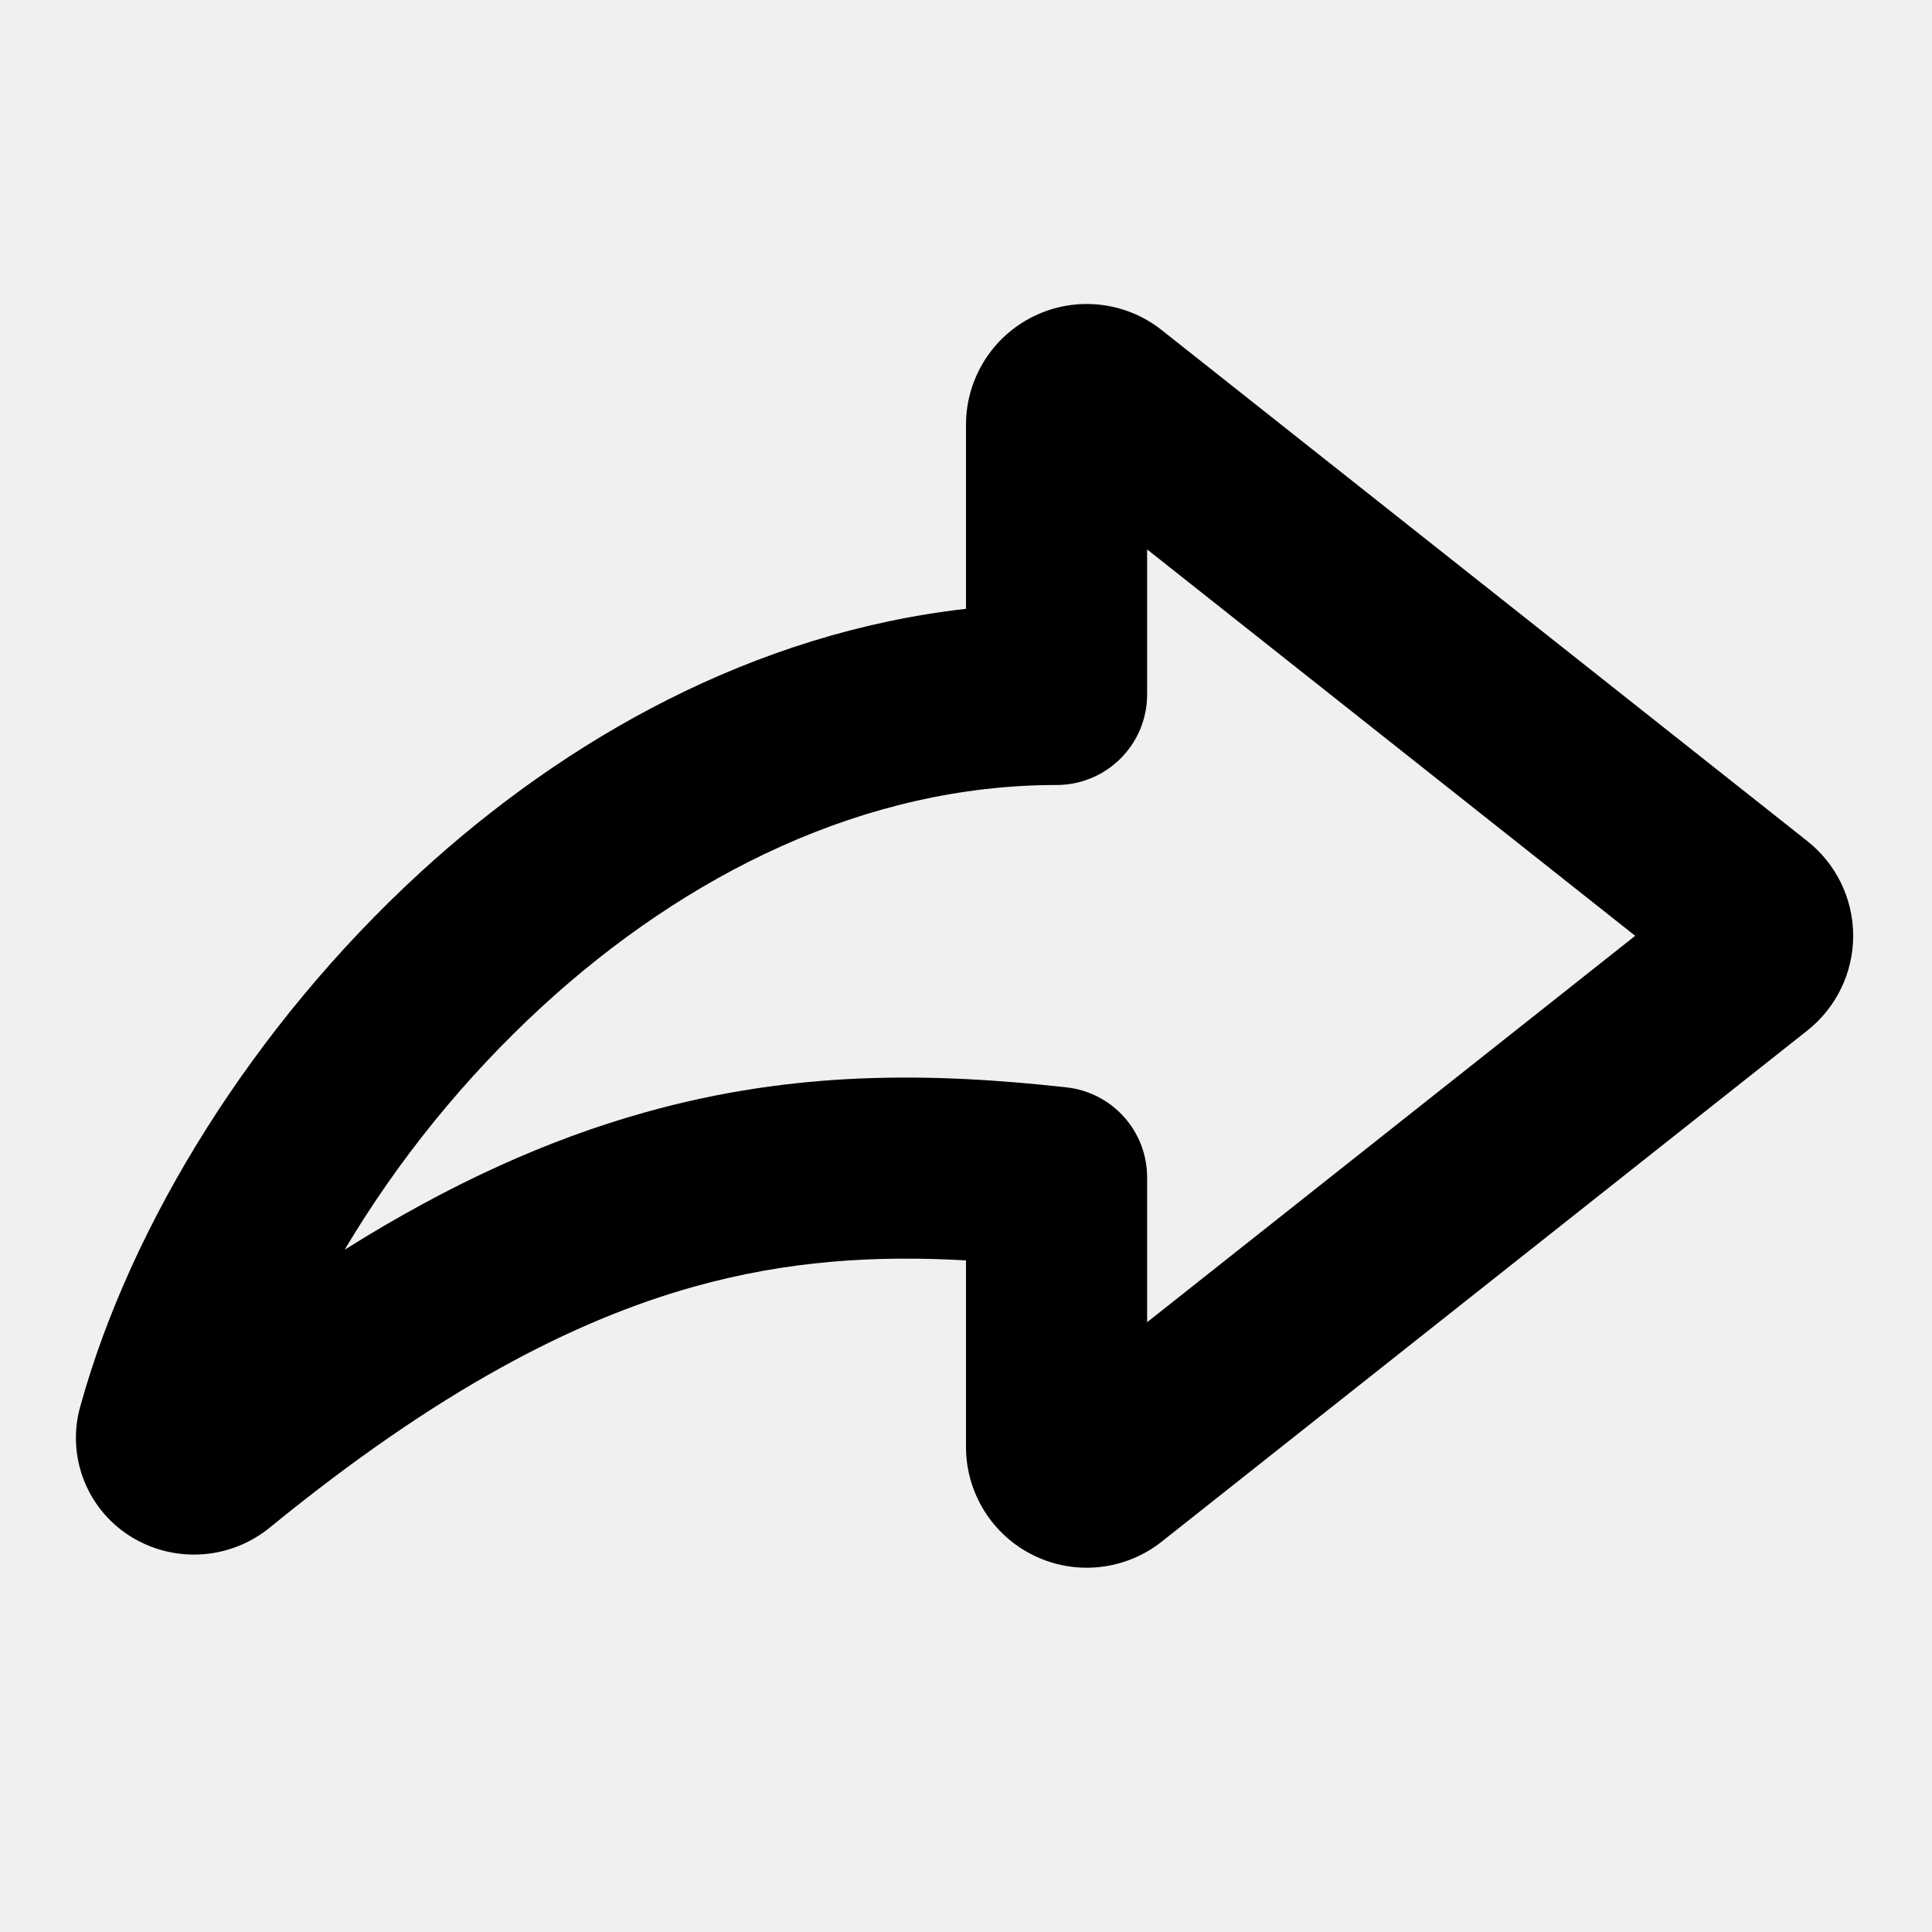
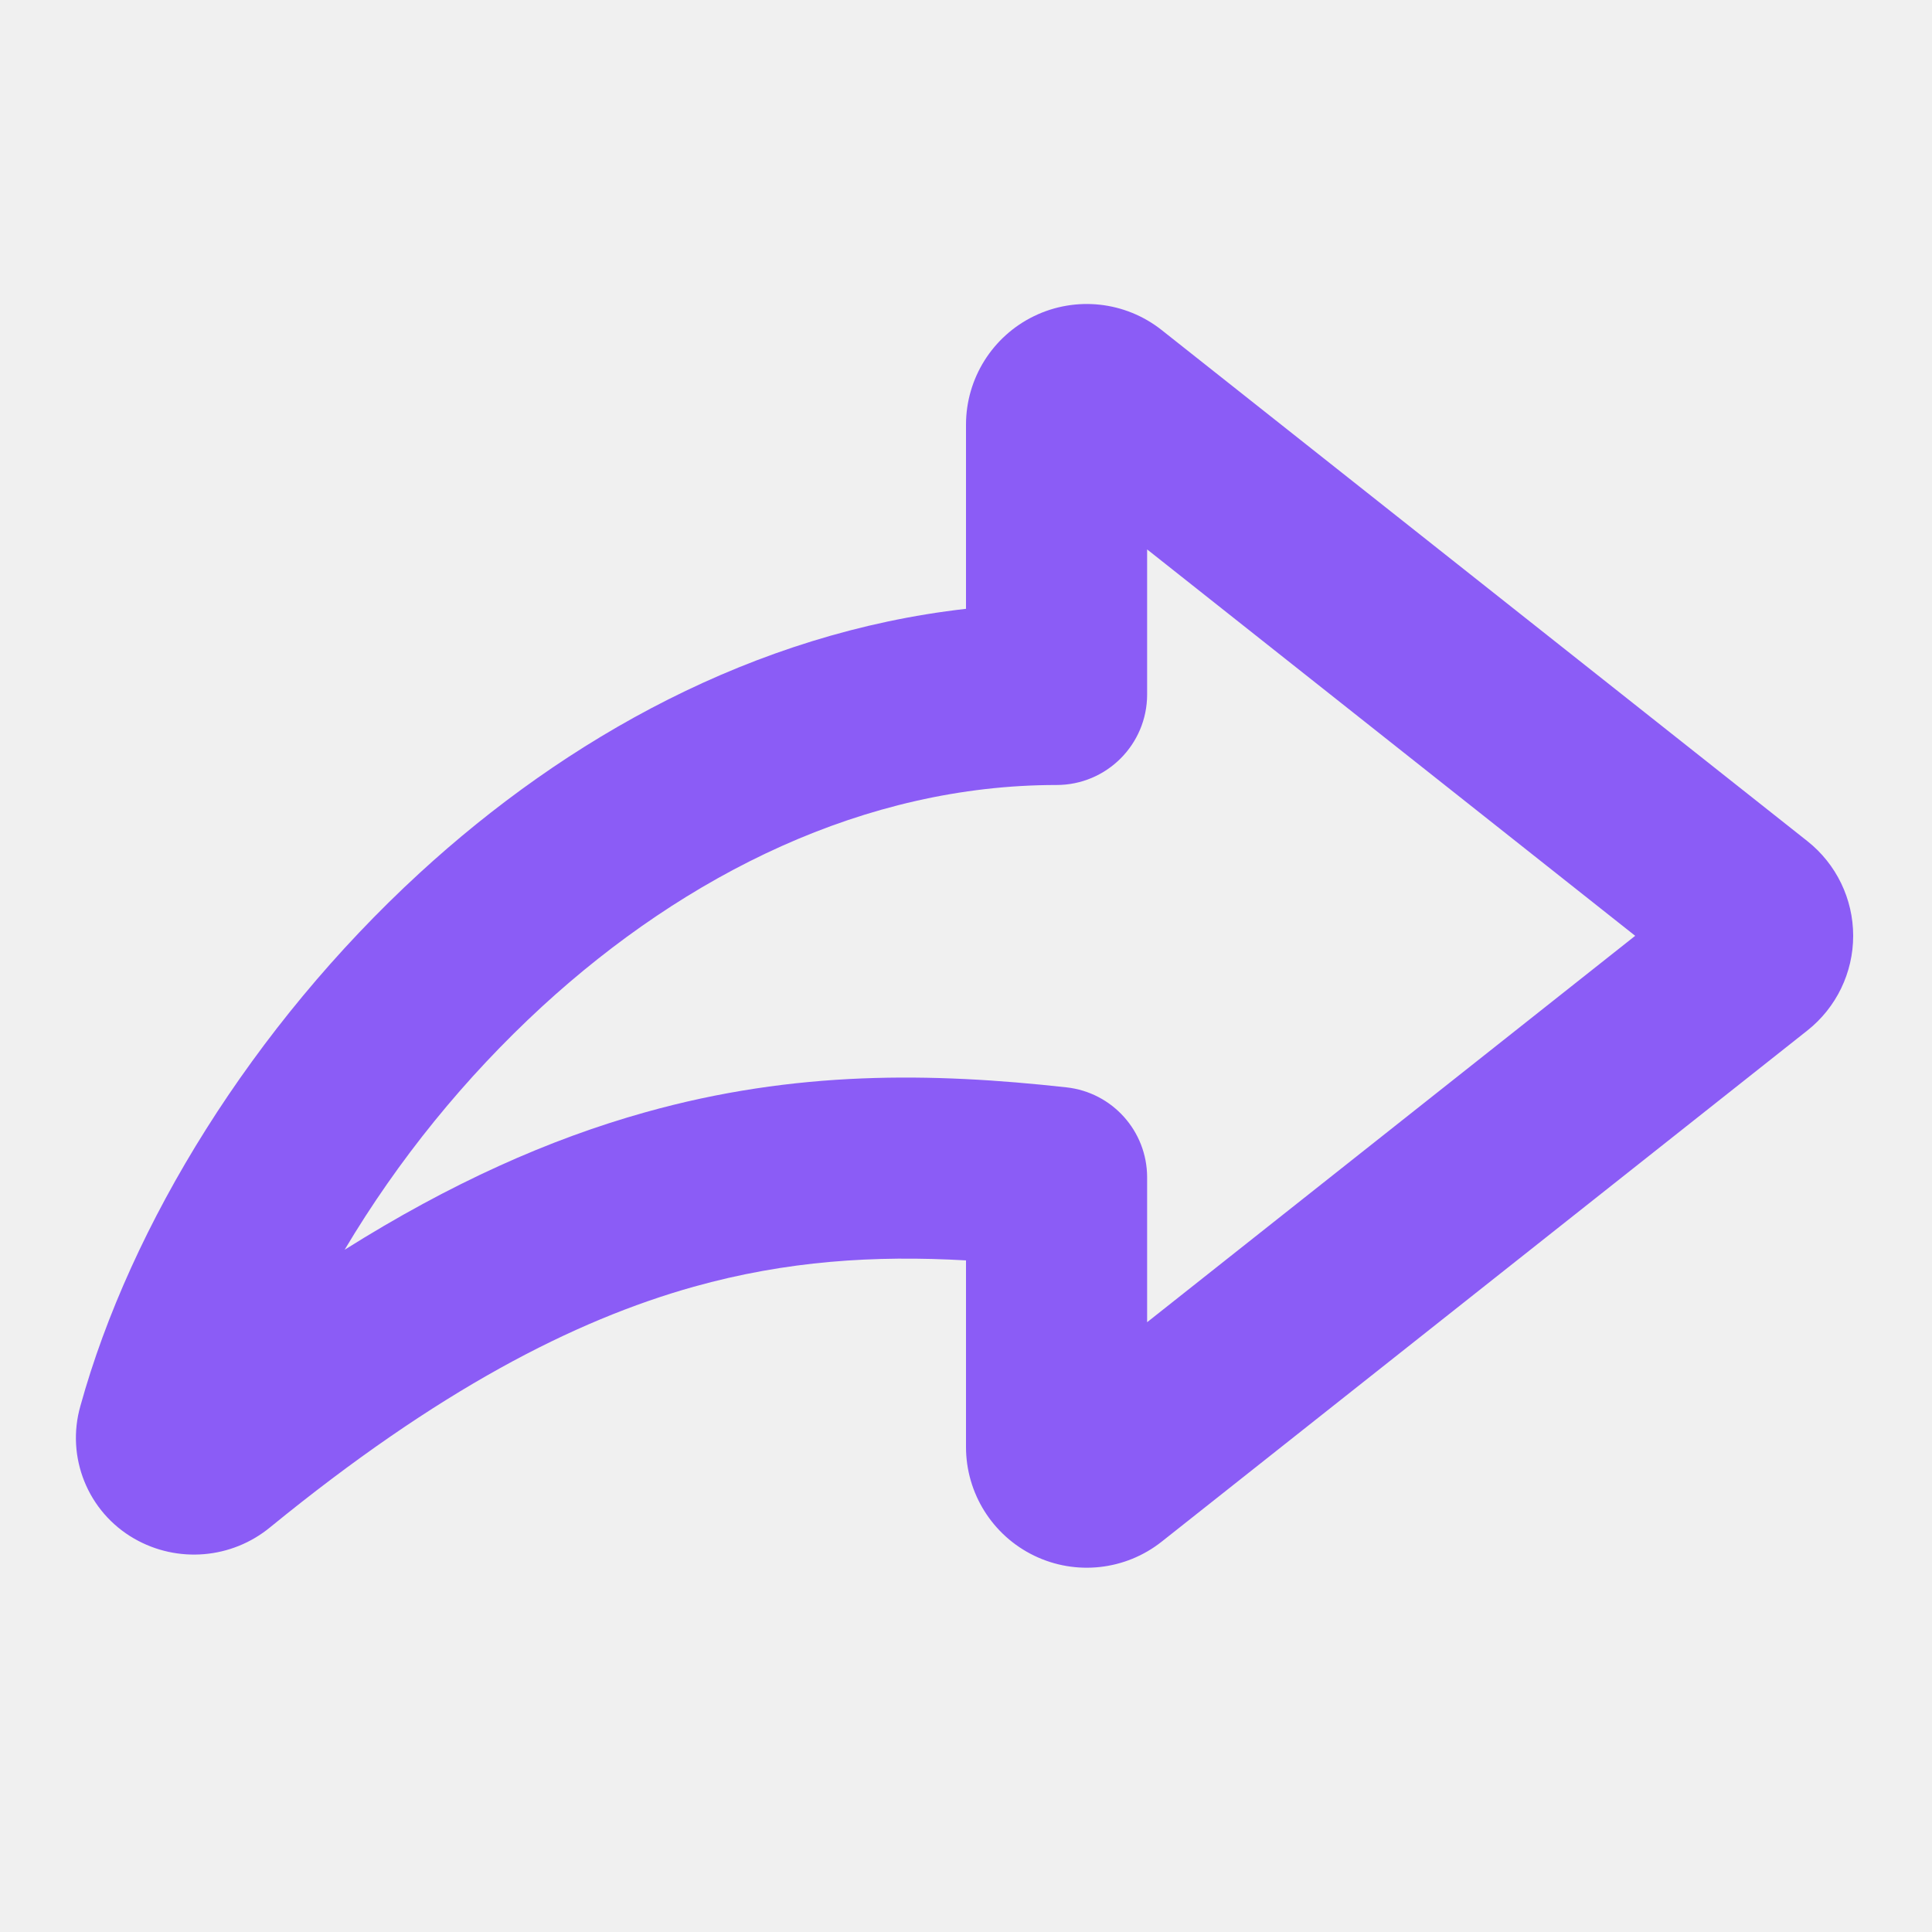
- <svg xmlns="http://www.w3.org/2000/svg" width="800px" height="800px" viewBox="0 0 16 16" fill="none">
-   <path fill="#000000" fill-rule="evenodd" d="M8 3.517a1 1 0 011.62-.784l5.348 4.233a1 1 0 010 1.568l-5.347 4.233A1 1 0 018 11.983v-1.545c-.76-.043-1.484.003-2.254.218-.994.279-2.118.857-3.506 1.99a.993.993 0 01-1.129.096.962.962 0 01-.445-1.099c.415-1.5 1.425-3.141 2.808-4.412C4.69 6.114 6.244 5.241 8 5.042V3.517zm1.5 1.034v1.2a.75.75 0 01-.75.75c-1.586 0-3.066.738-4.261 1.835a8.996 8.996 0 00-1.635 2.014c.878-.552 1.695-.916 2.488-1.138 1.247-.35 2.377-.33 3.49-.207a.75.75 0 01.668.745v1.2l4.042-3.2L9.5 4.55z" clip-rule="evenodd" />
+ <svg xmlns="http://www.w3.org/2000/svg" width="256px" height="256px" viewBox="0 0 16.00 16.00" fill="none" stroke="#FFF" stroke-width="0" transform="matrix(1, 0, 0, 1, 0, 0)">
+   <g id="SVGRepo_bgCarrier" stroke-width="0" />
+   <g id="SVGRepo_tracerCarrier" stroke-linecap="round" stroke-linejoin="round" stroke="#CCCCCC" stroke-width="0.032" />
+   <g id="SVGRepo_iconCarrier">
+     <path fill="#8B5CF6" fill-rule="evenodd" d="M8 3.517a1 1 0 011.62-.784l5.348 4.233a1 1 0 010 1.568l-5.347 4.233A1 1 0 018 11.983v-1.545c-.76-.043-1.484.003-2.254.218-.994.279-2.118.857-3.506 1.99a.993.993 0 01-1.129.096.962.962 0 01-.445-1.099c.415-1.5 1.425-3.141 2.808-4.412C4.69 6.114 6.244 5.241 8 5.042V3.517zm1.5 1.034v1.2a.75.75 0 01-.75.75c-1.586 0-3.066.738-4.261 1.835a8.996 8.996 0 00-1.635 2.014c.878-.552 1.695-.916 2.488-1.138 1.247-.35 2.377-.33 3.49-.207a.75.75 0 01.668.745v1.2l4.042-3.2L9.5 4.55z" clip-rule="evenodd" />
+   </g>
</svg>
